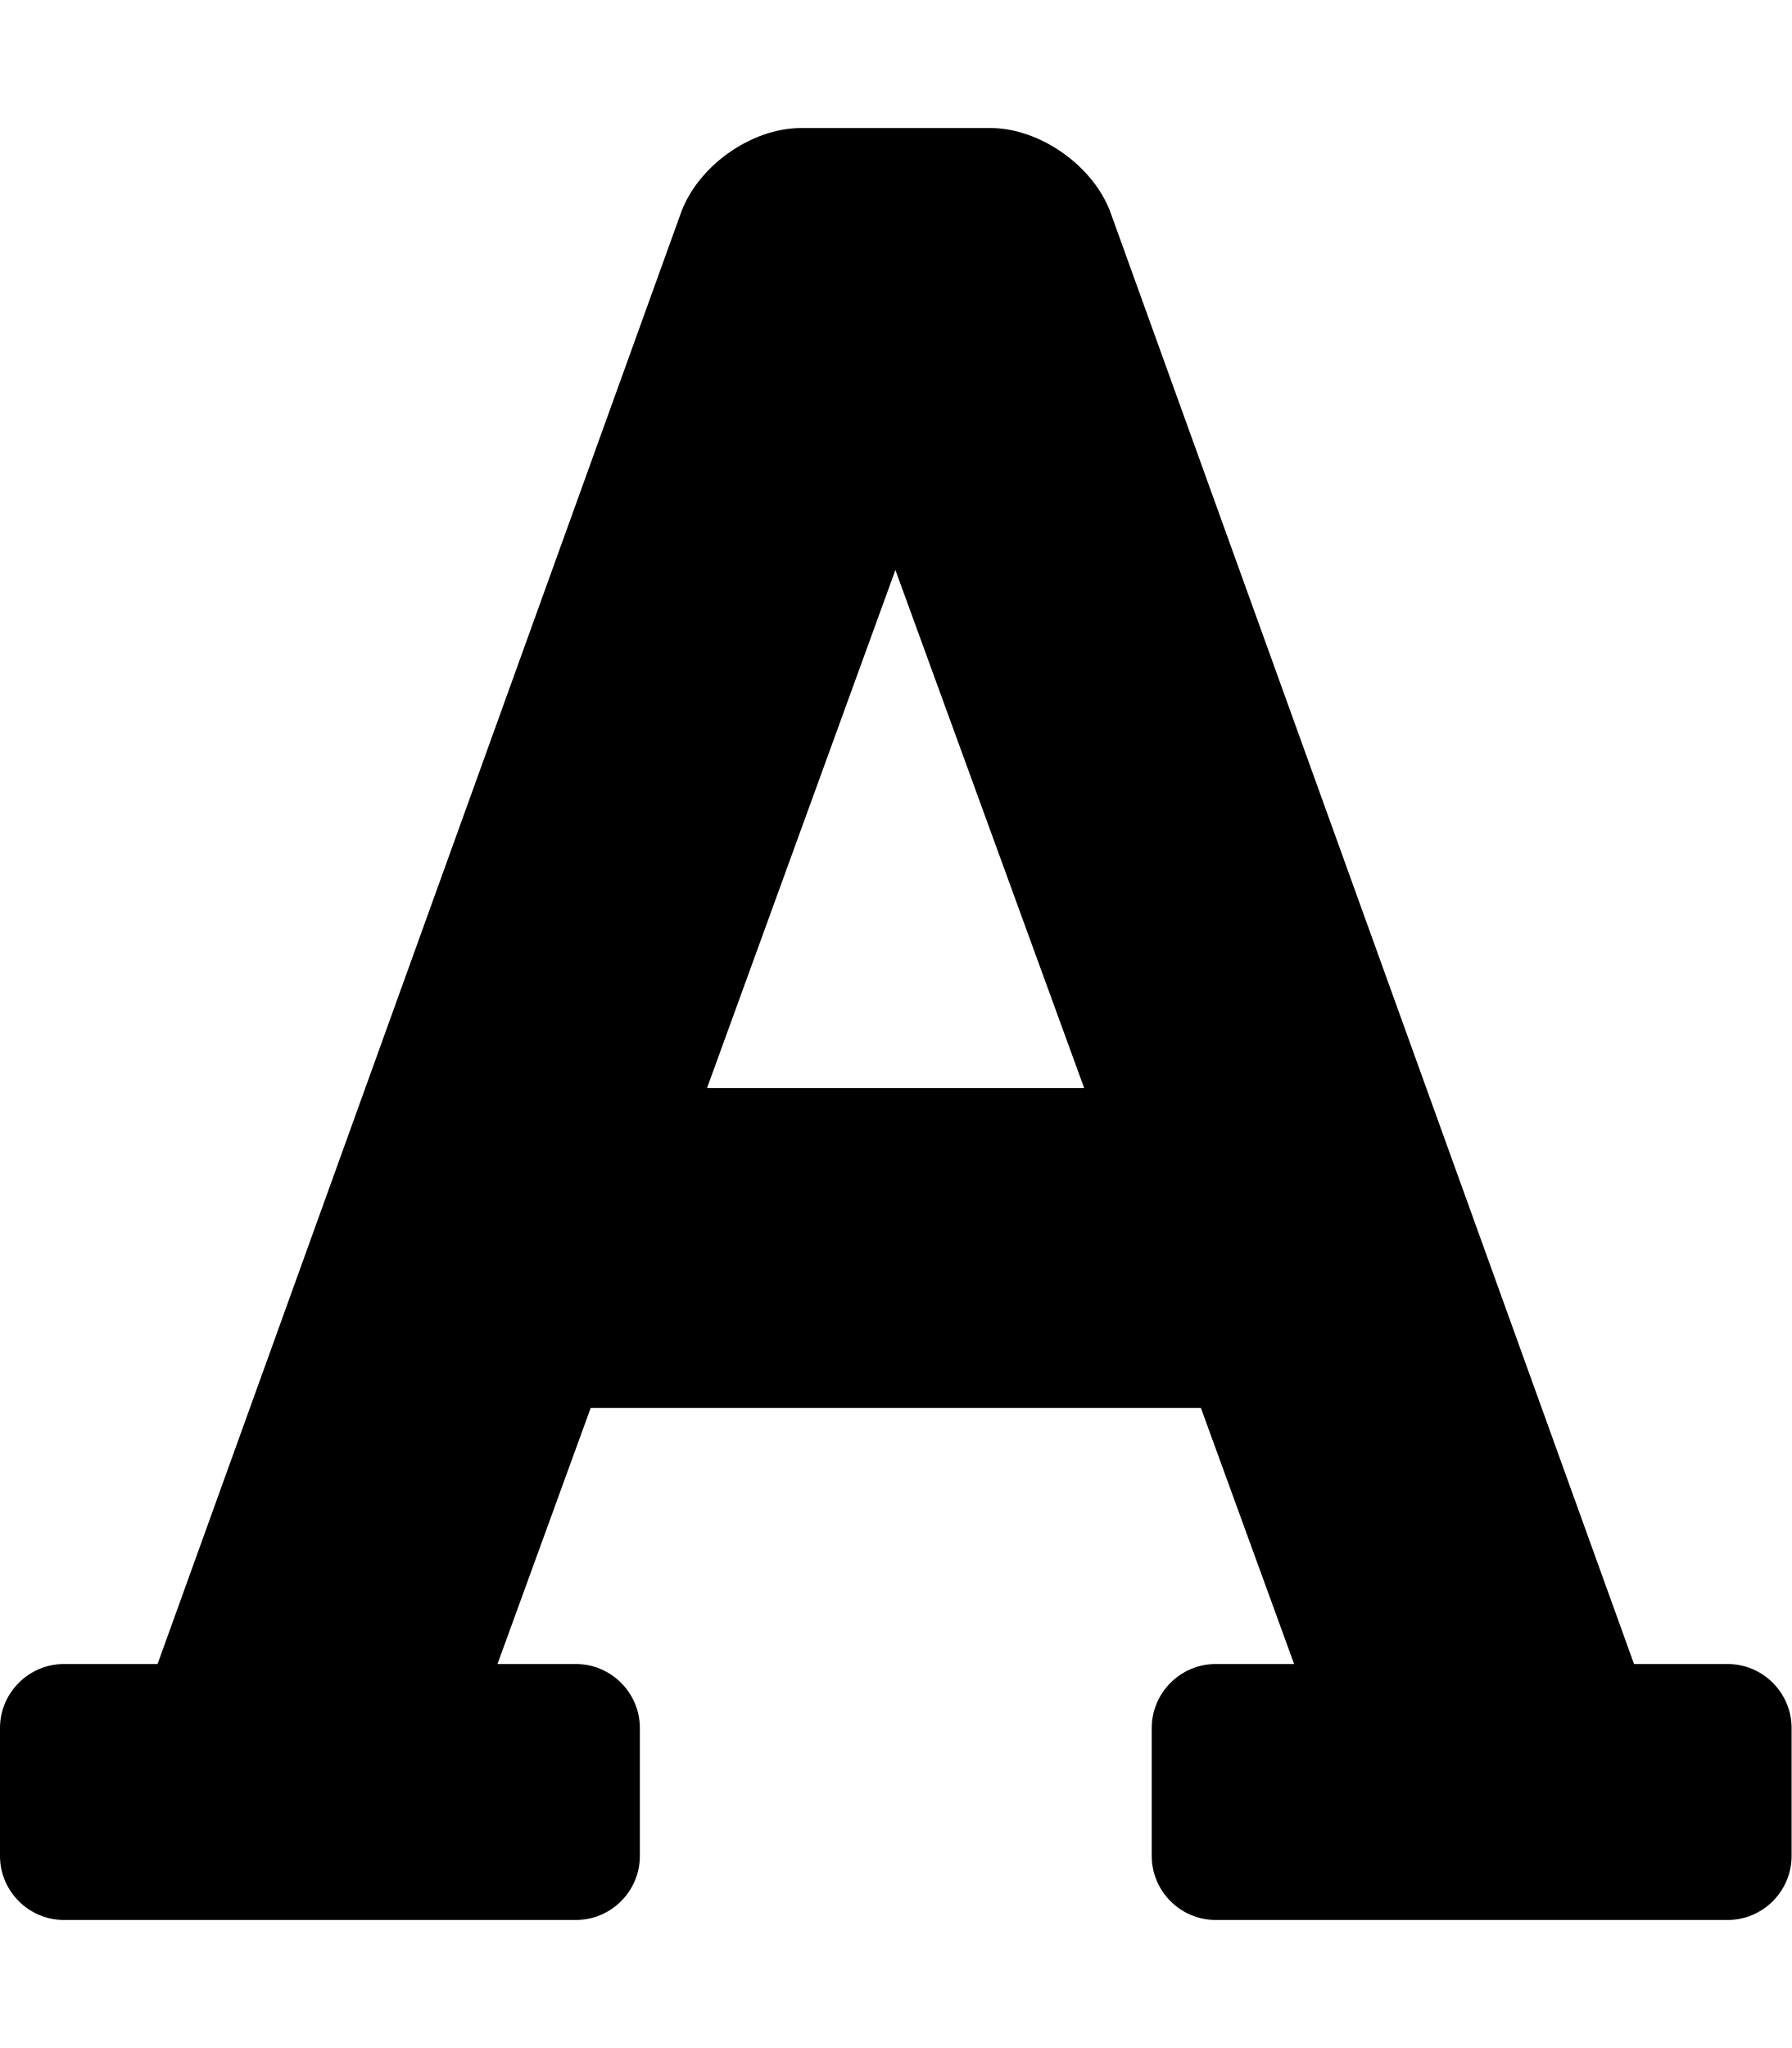
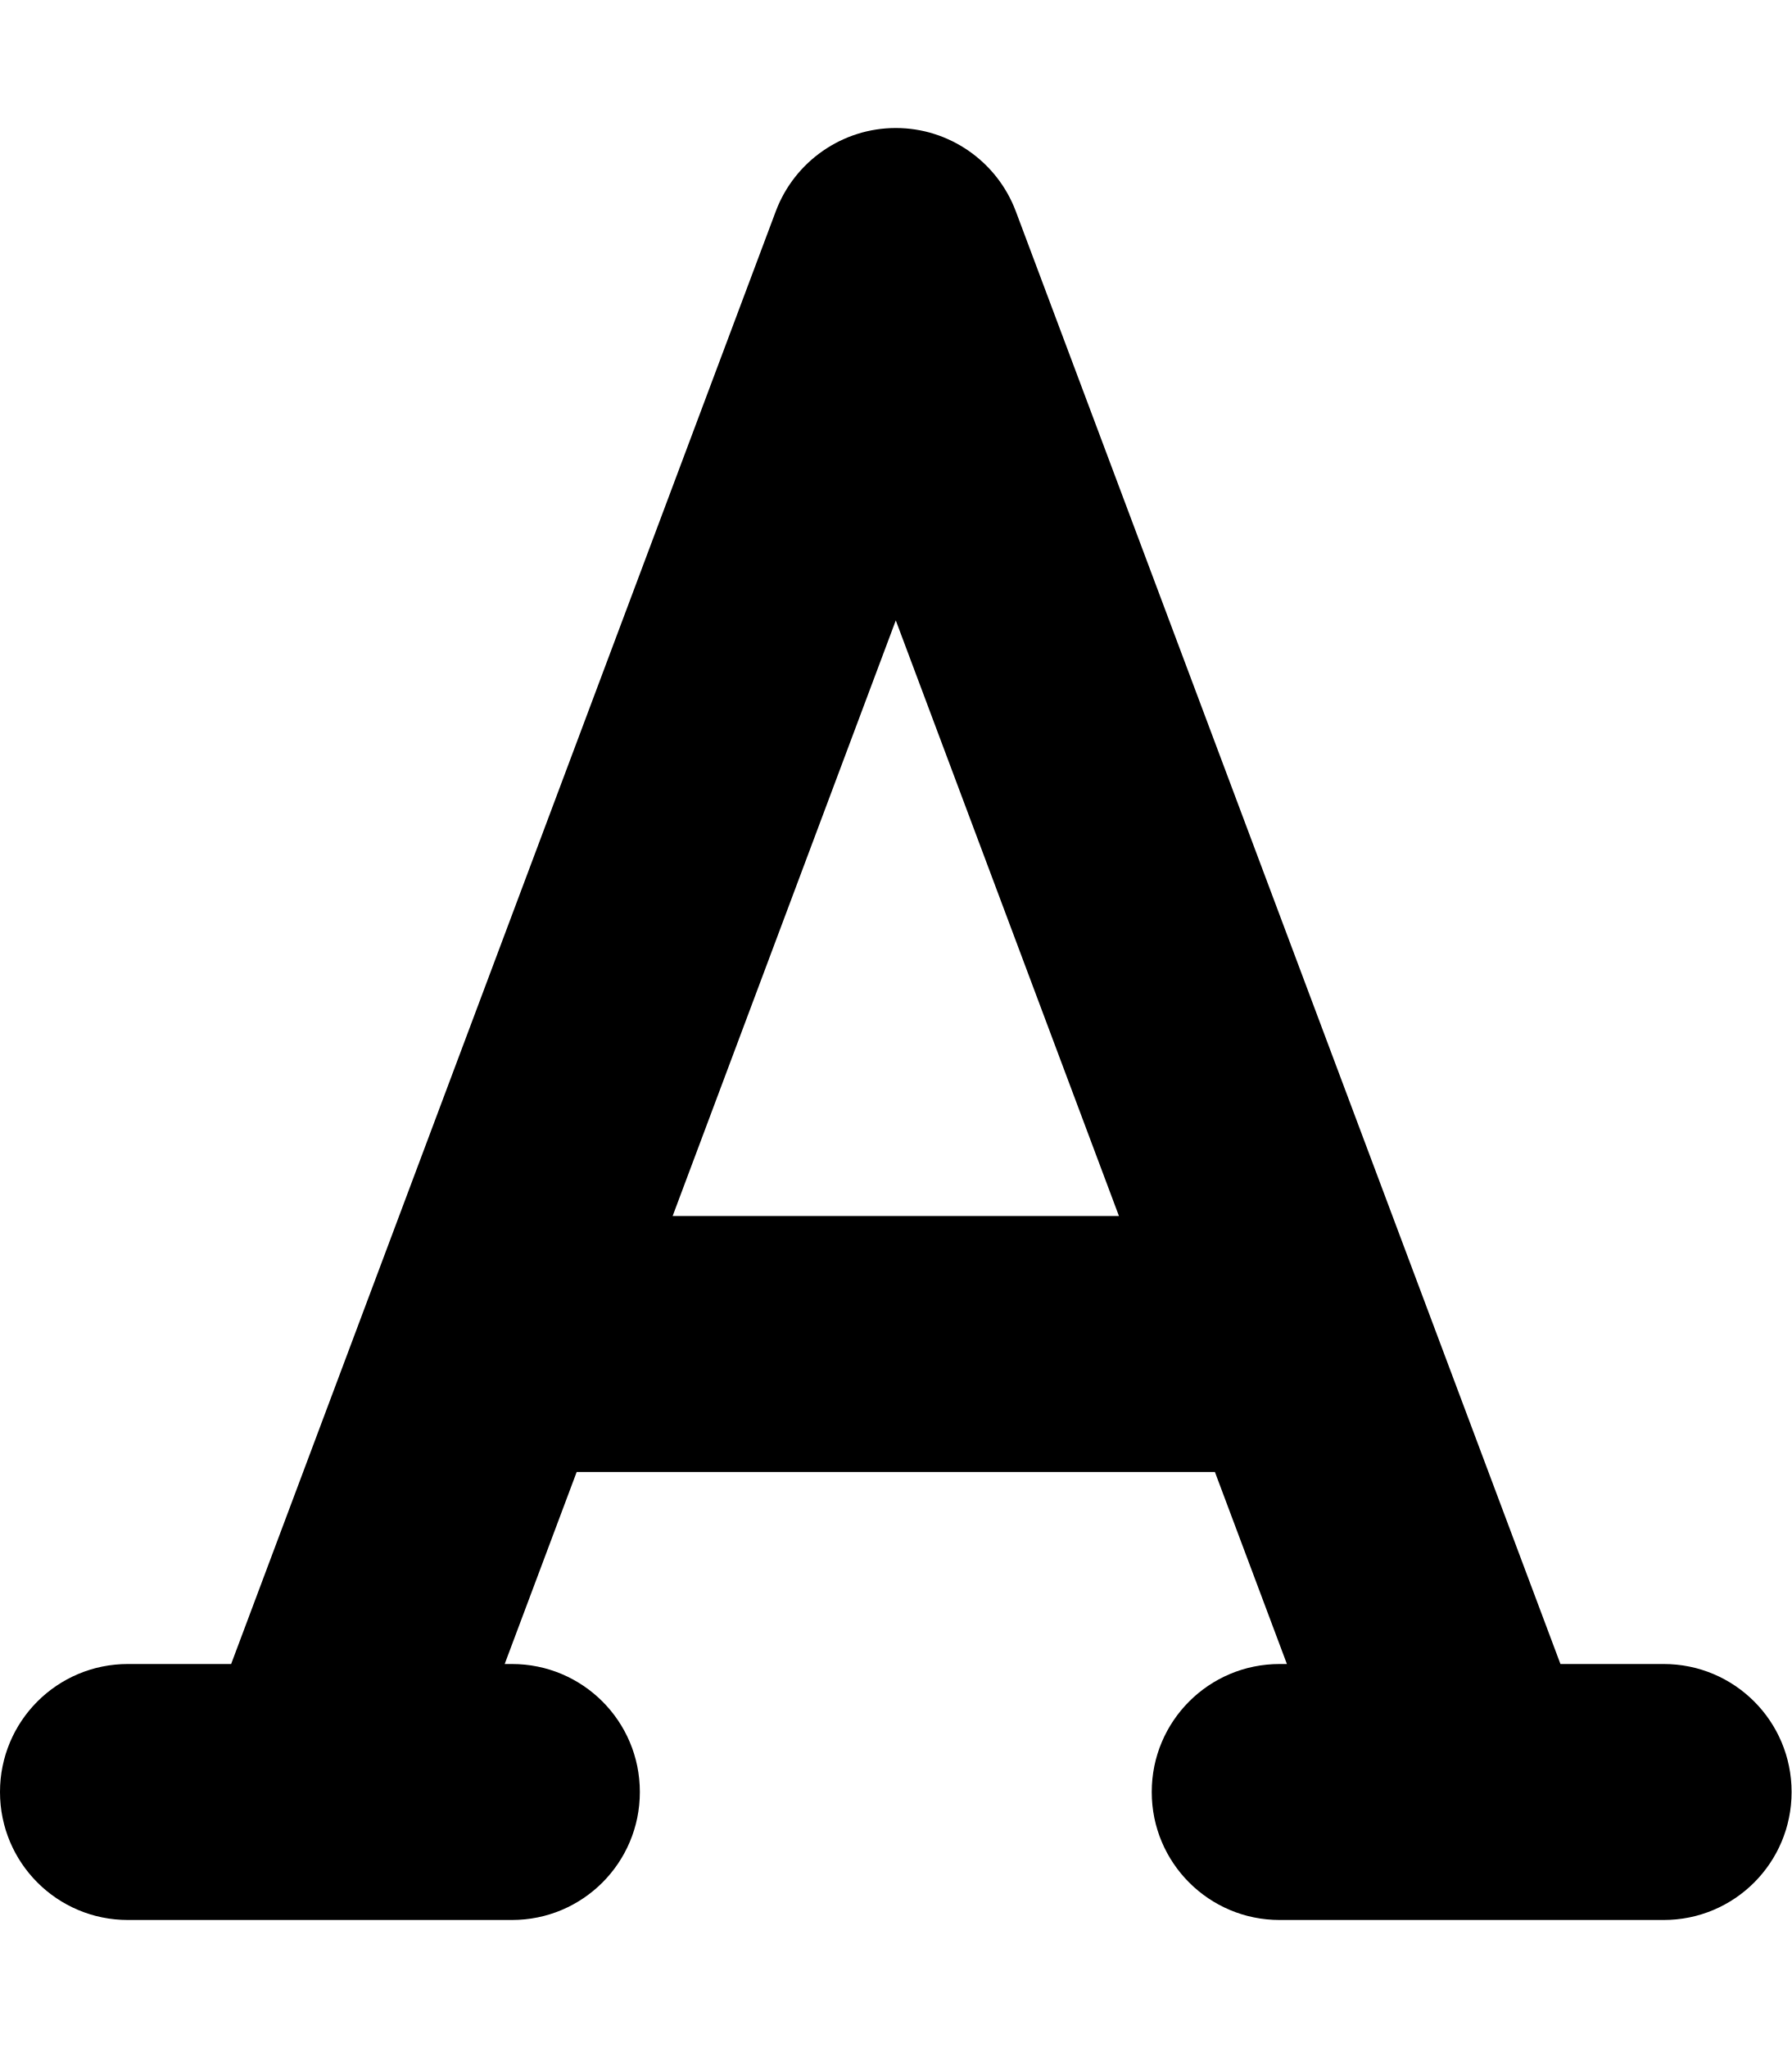
- <svg aria-hidden="true" width="14" height="16" viewBox="0 0 448 512" focusable="false" class="fa-icon">
-   <g>
-     <path d="M432 416c8.8 0 16 7.2 16 16v32c0 8.8-7.2 16-16 16h-128c-8.8 0-16-7.2-16-16v-32c0-8.8 7.2-16 16-16h19.6l-23.3-64h-152.6l-23.3 64h19.6c8.8 0 16 7.2 16 16v32c0 8.8-7.2 16-16 16h-128c-8.8 0-16-7.2-16-16v-32c0-8.8 7.2-16 16-16h23.4l130.7-362.3c4.1-12 17.6-21.7 30.3-21.7h0 47.2 0c12.6 0 26.2 9.7 30.3 21.7l130.7 362.3h23.4zM176.8 272h94.3l-47.2-129.5z" />
-   </g>
+ <svg xmlns="http://www.w3.org/2000/svg" viewBox="0 0 448 512">
+   <path d="M254 52.8C249.3 40.3 237.3 32 224 32s-25.3 8.3-30 20.8L57.8 416H32c-17.7 0-32 14.3-32 32s14.3 32 32 32h96c17.7 0 32-14.3 32-32s-14.3-32-32-32h-1.8l18-48H303.8l18 48H320c-17.7 0-32 14.3-32 32s14.3 32 32 32h96c17.7 0 32-14.3 32-32s-14.3-32-32-32H390.2L254 52.8zM279.8 304H168.2L224 155.1 279.8 304z" />
</svg>
